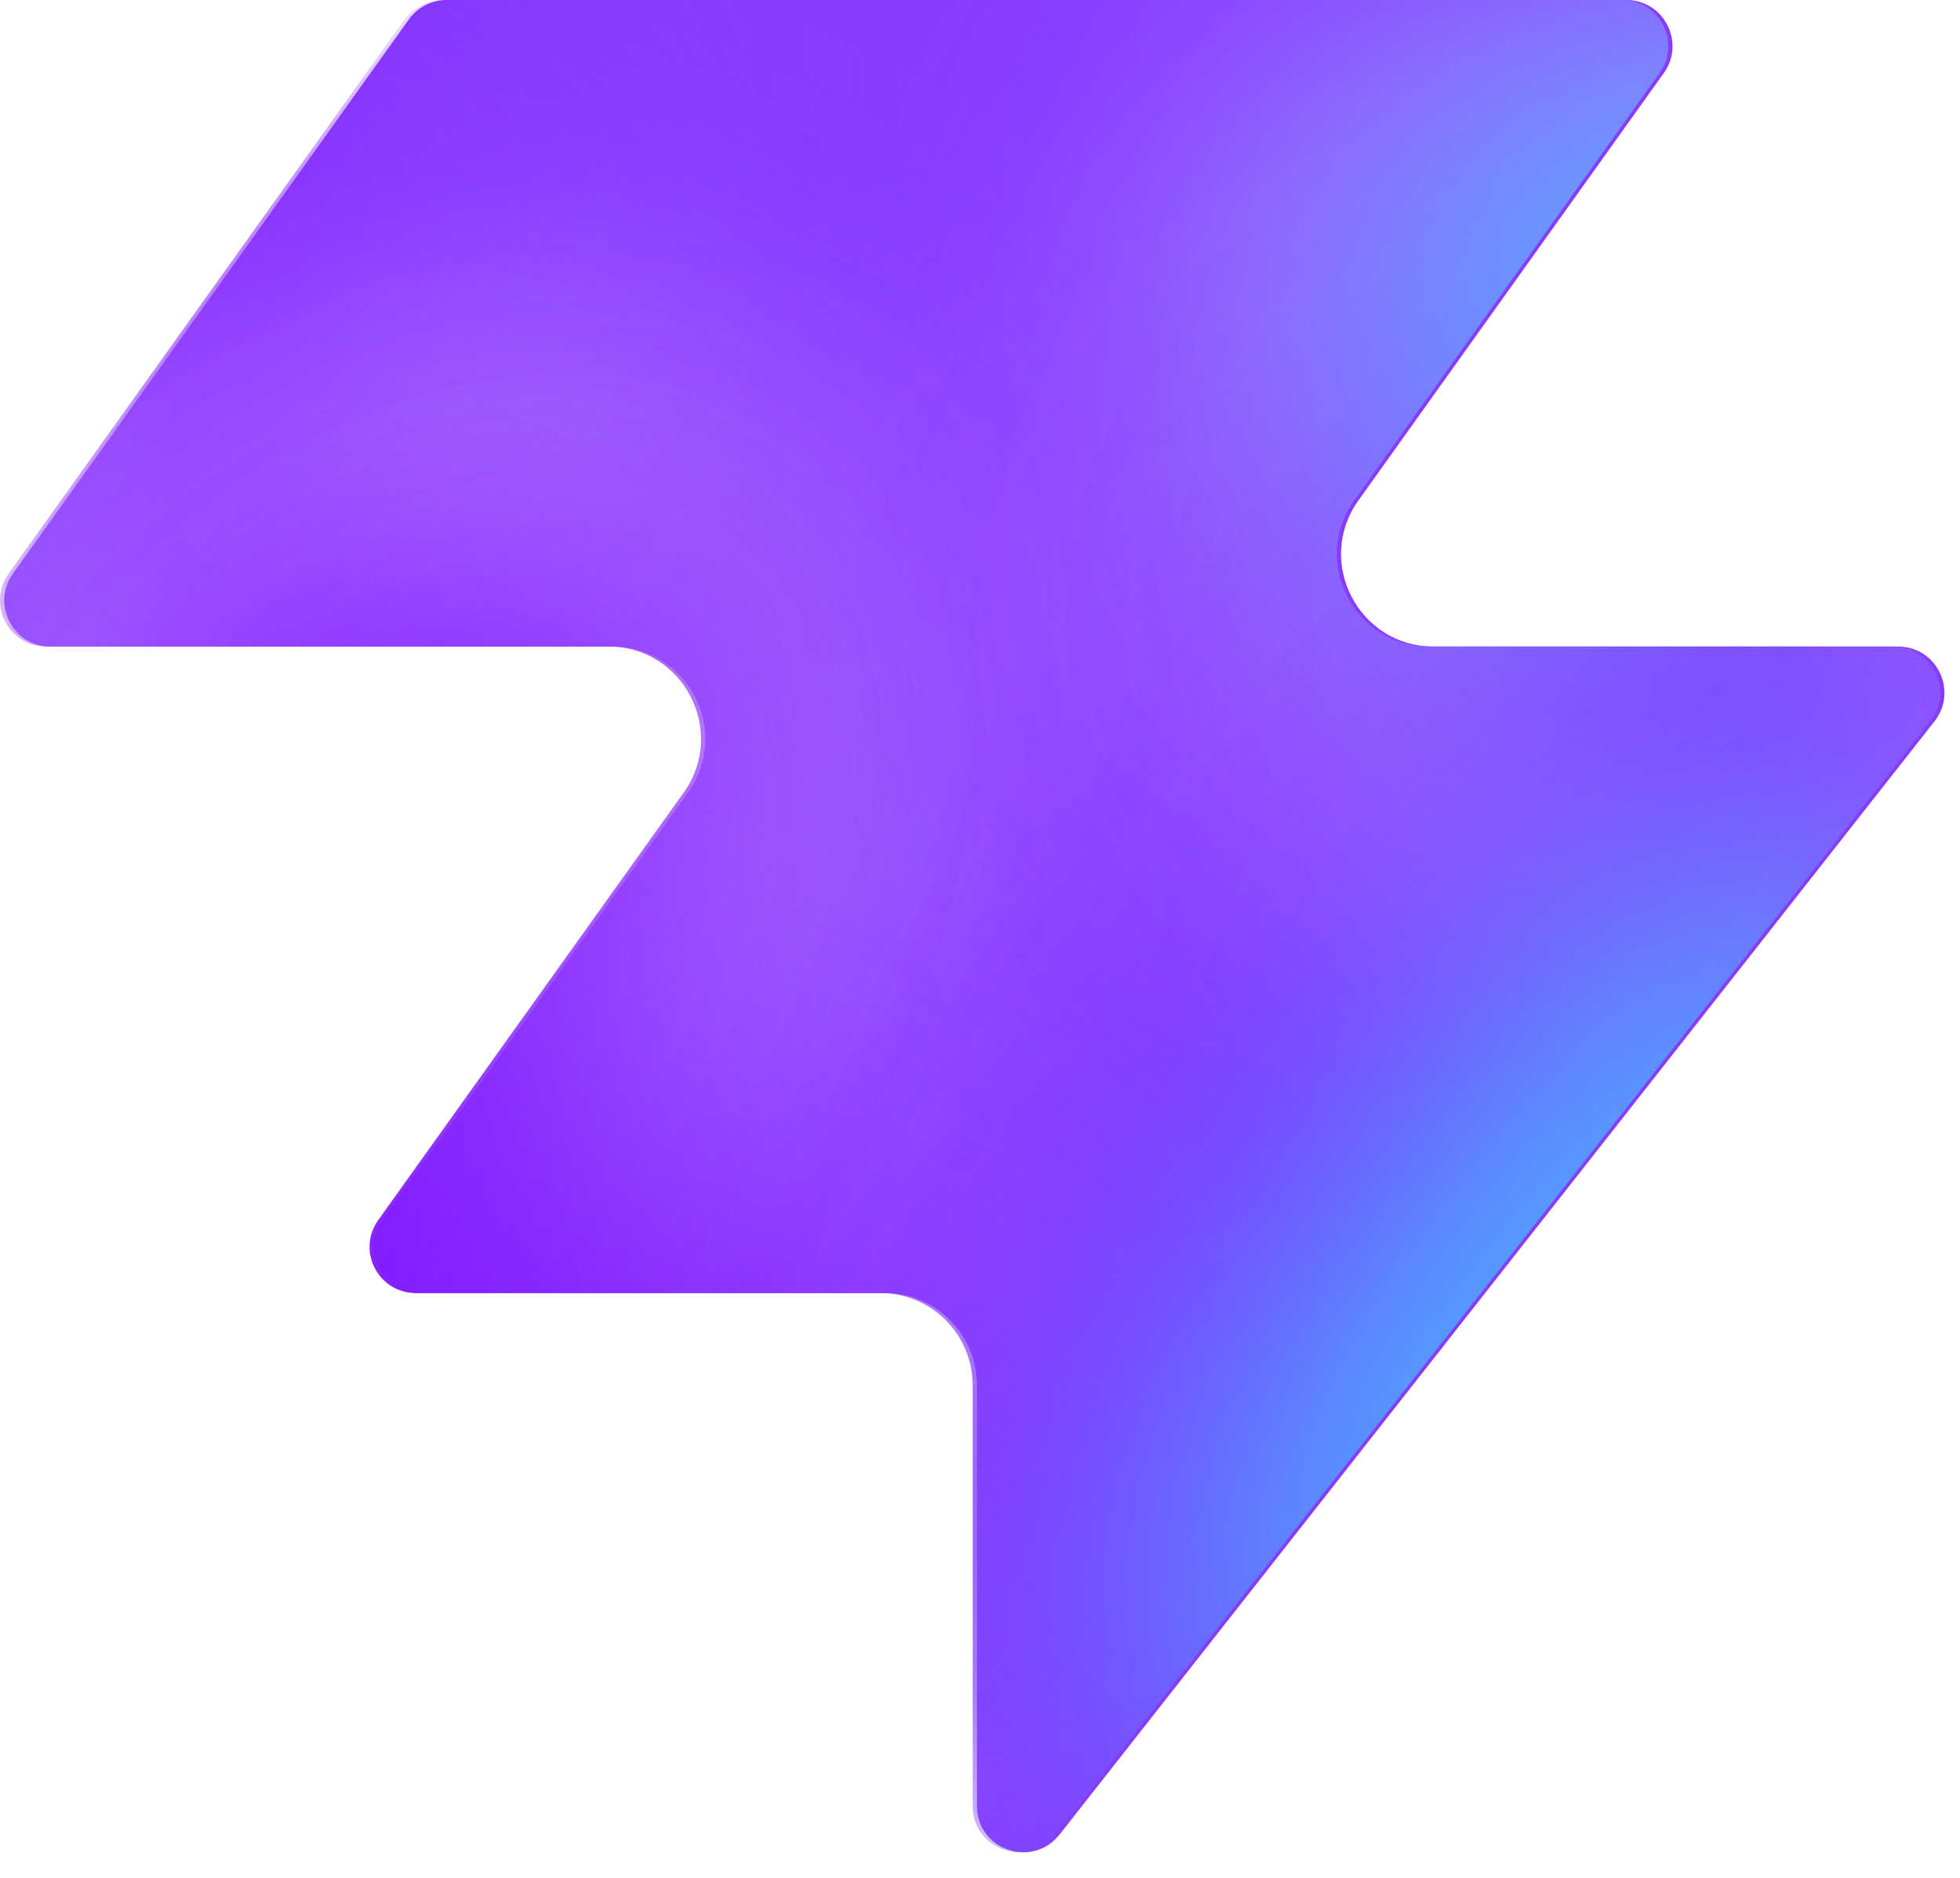
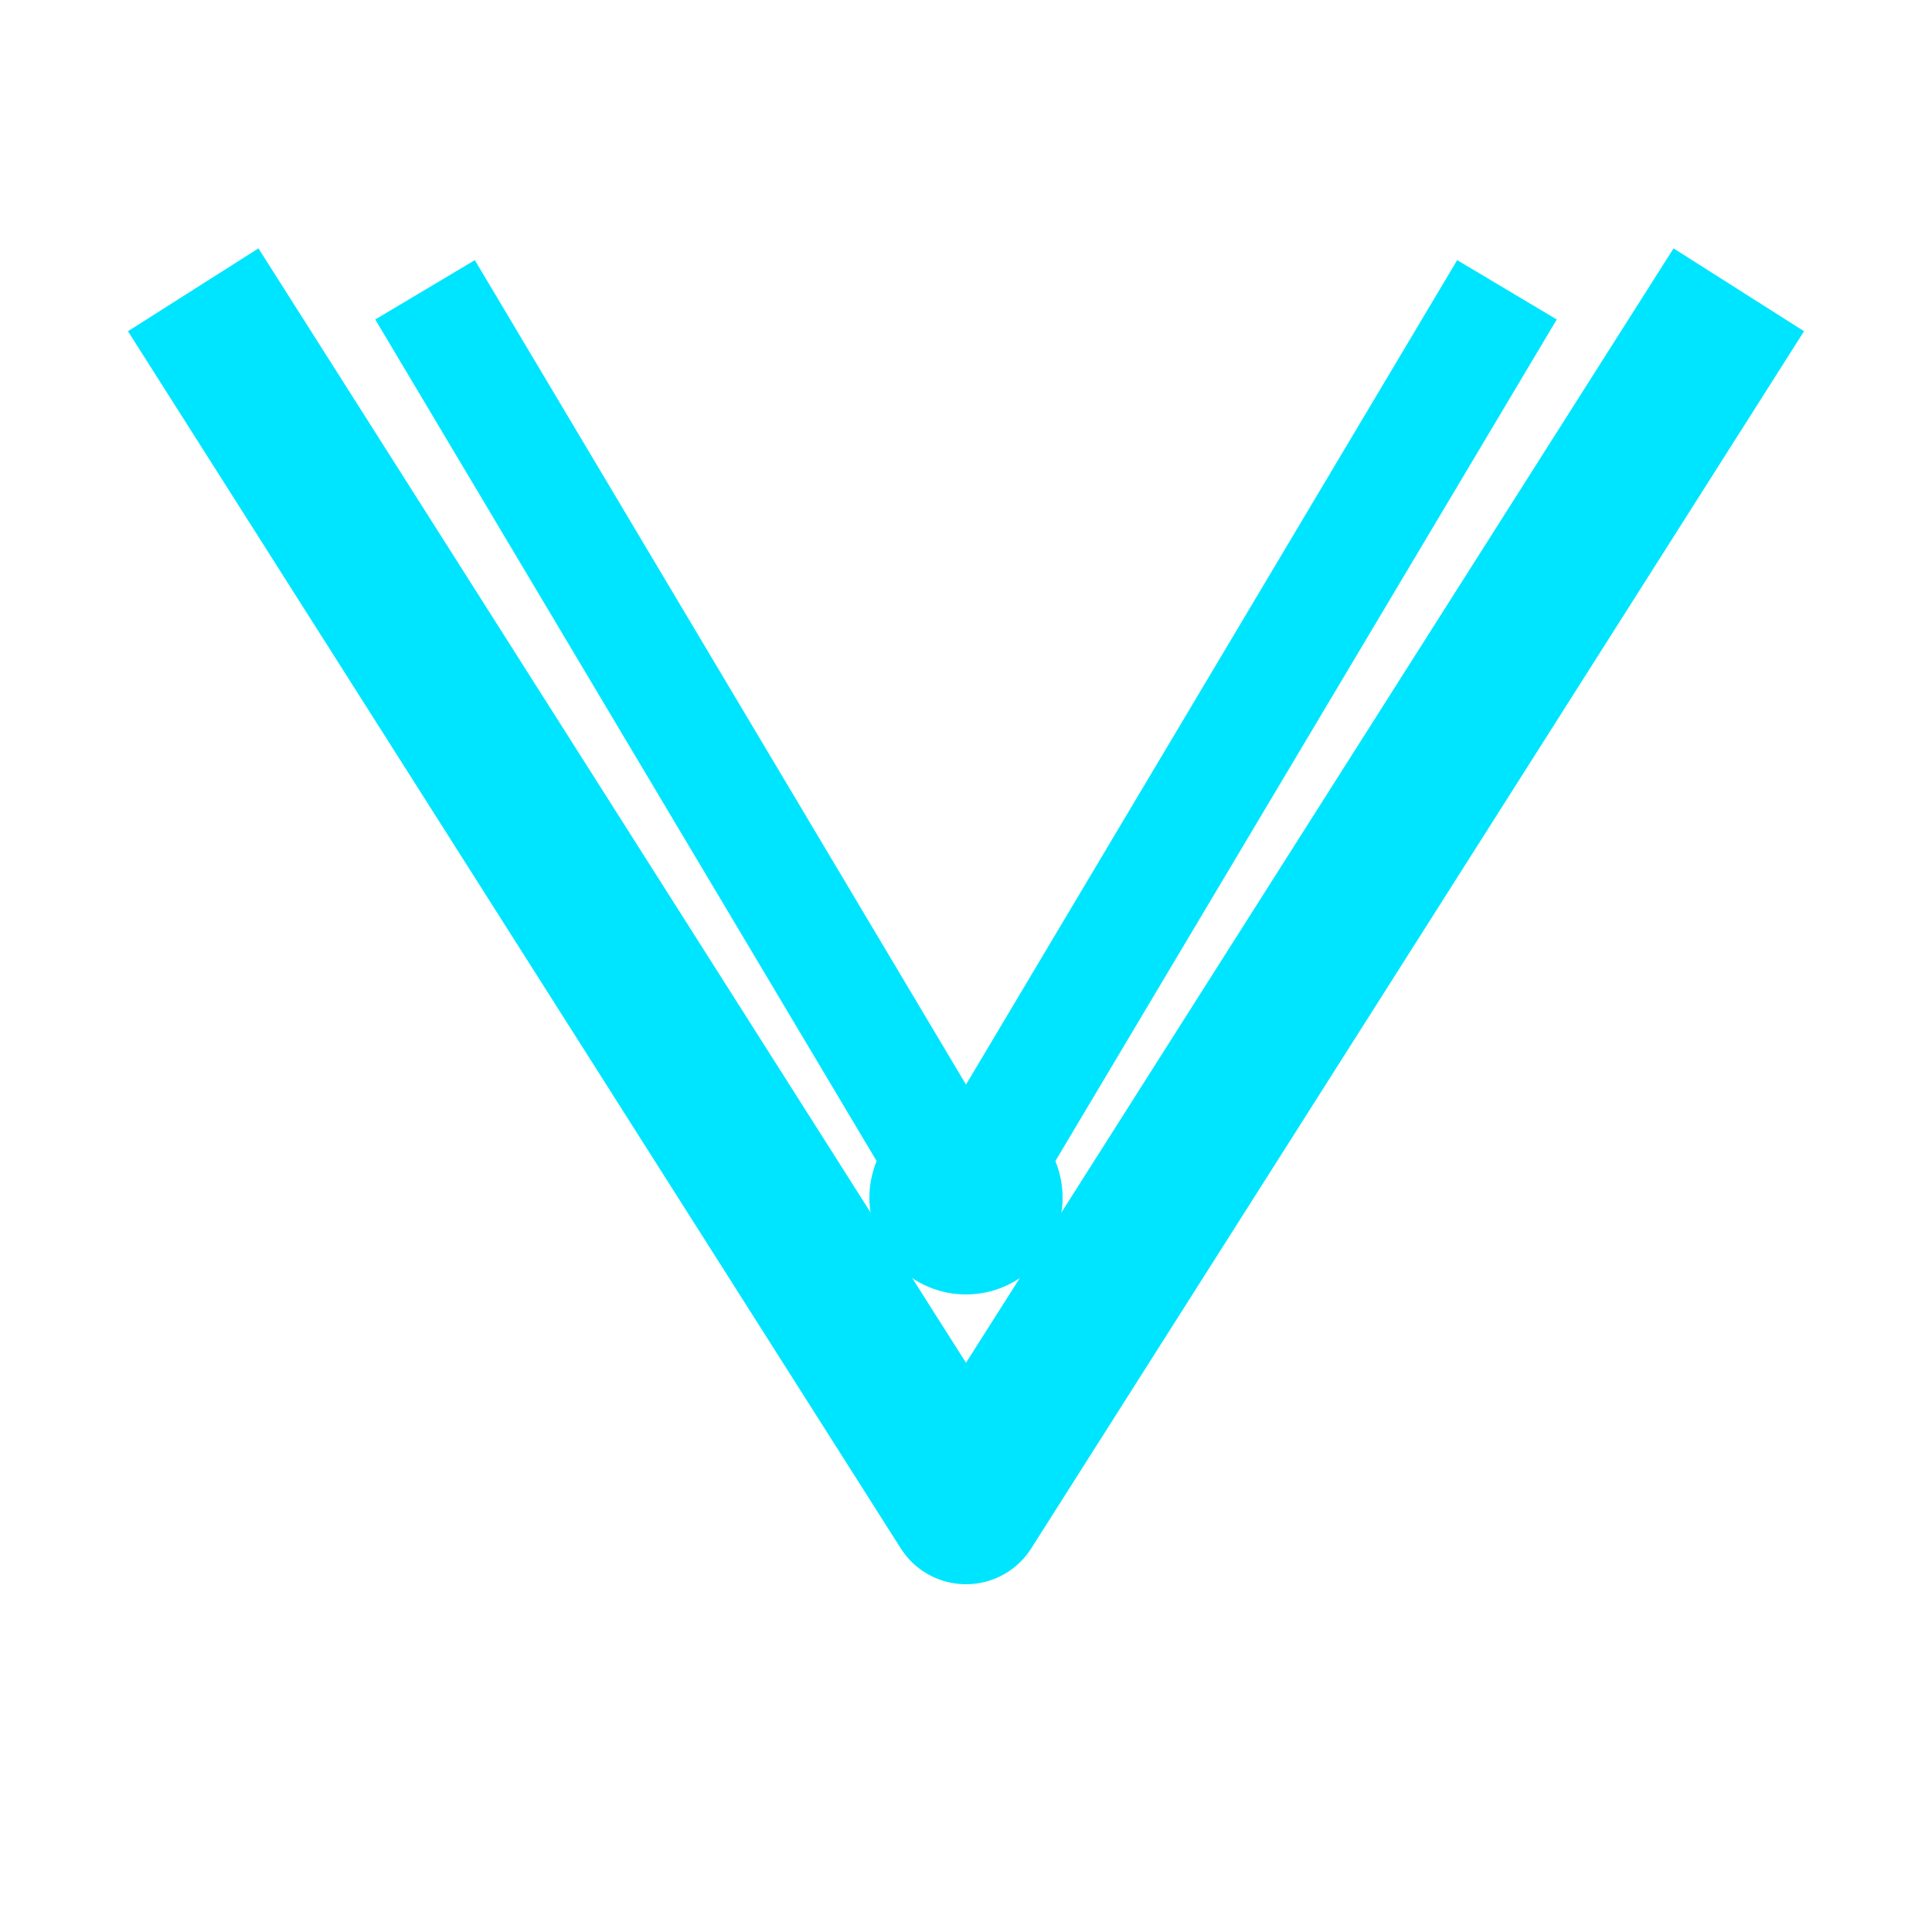
- <svg xmlns="http://www.w3.org/2000/svg" width="48" height="46" fill="none" viewBox="0 0 48 46">
-   <path fill="#863bff" d="M25.946 44.938c-.664.845-2.021.375-2.021-.698V33.937a2.26 2.26 0 0 0-2.262-2.262H10.287c-.92 0-1.456-1.04-.92-1.788l7.48-10.471c1.07-1.497 0-3.578-1.842-3.578H1.237c-.92 0-1.456-1.04-.92-1.788L10.013.474c.214-.297.556-.474.92-.474h28.894c.92 0 1.456 1.04.92 1.788l-7.48 10.471c-1.07 1.498 0 3.579 1.842 3.579h11.377c.943 0 1.473 1.088.89 1.83L25.947 44.94z" style="fill:#863bff;fill:color(display-p3 .525 .23 1);fill-opacity:1" />
-   <mask id="a" width="48" height="46" x="0" y="0" maskUnits="userSpaceOnUse" style="mask-type:alpha">
-     <path fill="#000" d="M25.842 44.938c-.664.844-2.021.375-2.021-.698V33.937a2.26 2.26 0 0 0-2.262-2.262H10.183c-.92 0-1.456-1.04-.92-1.788l7.48-10.471c1.07-1.498 0-3.579-1.842-3.579H1.133c-.92 0-1.456-1.04-.92-1.787L9.91.473c.214-.297.556-.474.92-.474h28.894c.92 0 1.456 1.04.92 1.788l-7.48 10.471c-1.07 1.498 0 3.578 1.842 3.578h11.377c.943 0 1.473 1.088.89 1.832L25.843 44.94z" style="fill:#000;fill-opacity:1" />
-   </mask>
-   <g mask="url(#a)">
-     <g filter="url(#b)">
-       <ellipse cx="5.508" cy="14.704" fill="#ede6ff" rx="5.508" ry="14.704" style="fill:#ede6ff;fill:color(display-p3 .927 .903 1);fill-opacity:1" transform="matrix(.00324 1 1 -.00324 -4.47 31.516)" />
-     </g>
-     <g filter="url(#c)">
-       <ellipse cx="10.399" cy="29.851" fill="#ede6ff" rx="10.399" ry="29.851" style="fill:#ede6ff;fill:color(display-p3 .927 .903 1);fill-opacity:1" transform="matrix(.00324 1 1 -.00324 -39.328 7.883)" />
-     </g>
-     <g filter="url(#d)">
-       <ellipse cx="5.508" cy="30.487" fill="#7e14ff" rx="5.508" ry="30.487" style="fill:#7e14ff;fill:color(display-p3 .492 .077 1);fill-opacity:1" transform="rotate(89.814 -25.913 -14.639)scale(1 -1)" />
-     </g>
-     <g filter="url(#e)">
-       <ellipse cx="5.508" cy="30.599" fill="#7e14ff" rx="5.508" ry="30.599" style="fill:#7e14ff;fill:color(display-p3 .492 .077 1);fill-opacity:1" transform="rotate(89.814 -32.644 -3.334)scale(1 -1)" />
-     </g>
-     <g filter="url(#f)">
-       <ellipse cx="5.508" cy="30.599" fill="#7e14ff" rx="5.508" ry="30.599" style="fill:#7e14ff;fill:color(display-p3 .492 .077 1);fill-opacity:1" transform="matrix(.00324 1 1 -.00324 -34.34 30.47)" />
-     </g>
-     <g filter="url(#g)">
-       <ellipse cx="14.072" cy="22.078" fill="#ede6ff" rx="14.072" ry="22.078" style="fill:#ede6ff;fill:color(display-p3 .927 .903 1);fill-opacity:1" transform="rotate(93.35 24.506 48.493)scale(-1 1)" />
-     </g>
-     <g filter="url(#h)">
-       <ellipse cx="3.47" cy="21.501" fill="#7e14ff" rx="3.47" ry="21.501" style="fill:#7e14ff;fill:color(display-p3 .492 .077 1);fill-opacity:1" transform="rotate(89.009 28.708 47.59)scale(-1 1)" />
-     </g>
-     <g filter="url(#i)">
-       <ellipse cx="3.47" cy="21.501" fill="#7e14ff" rx="3.47" ry="21.501" style="fill:#7e14ff;fill:color(display-p3 .492 .077 1);fill-opacity:1" transform="rotate(89.009 28.708 47.59)scale(-1 1)" />
-     </g>
-     <g filter="url(#j)">
-       <ellipse cx=".387" cy="8.972" fill="#7e14ff" rx="4.407" ry="29.108" style="fill:#7e14ff;fill:color(display-p3 .492 .077 1);fill-opacity:1" transform="rotate(39.51 .387 8.972)" />
-     </g>
-     <g filter="url(#k)">
-       <ellipse cx="47.523" cy="-6.092" fill="#7e14ff" rx="4.407" ry="29.108" style="fill:#7e14ff;fill:color(display-p3 .492 .077 1);fill-opacity:1" transform="rotate(37.892 47.523 -6.092)" />
-     </g>
-     <g filter="url(#l)">
-       <ellipse cx="41.412" cy="6.333" fill="#47bfff" rx="5.971" ry="9.665" style="fill:#47bfff;fill:color(display-p3 .28 .748 1);fill-opacity:1" transform="rotate(37.892 41.412 6.333)" />
-     </g>
-     <g filter="url(#m)">
-       <ellipse cx="-1.879" cy="38.332" fill="#7e14ff" rx="4.407" ry="29.108" style="fill:#7e14ff;fill:color(display-p3 .492 .077 1);fill-opacity:1" transform="rotate(37.892 -1.88 38.332)" />
-     </g>
-     <g filter="url(#n)">
-       <ellipse cx="-1.879" cy="38.332" fill="#7e14ff" rx="4.407" ry="29.108" style="fill:#7e14ff;fill:color(display-p3 .492 .077 1);fill-opacity:1" transform="rotate(37.892 -1.88 38.332)" />
-     </g>
-     <g filter="url(#o)">
-       <ellipse cx="35.651" cy="29.907" fill="#7e14ff" rx="4.407" ry="29.108" style="fill:#7e14ff;fill:color(display-p3 .492 .077 1);fill-opacity:1" transform="rotate(37.892 35.651 29.907)" />
-     </g>
-     <g filter="url(#p)">
-       <ellipse cx="38.418" cy="32.4" fill="#47bfff" rx="5.971" ry="15.297" style="fill:#47bfff;fill:color(display-p3 .28 .748 1);fill-opacity:1" transform="rotate(37.892 38.418 32.4)" />
-     </g>
-   </g>
-   <defs>
-     <filter id="b" width="60.045" height="41.654" x="-19.77" y="16.149" color-interpolation-filters="sRGB" filterUnits="userSpaceOnUse">
-       <feFlood flood-opacity="0" result="BackgroundImageFix" />
-       <feBlend in="SourceGraphic" in2="BackgroundImageFix" result="shape" />
-       <feGaussianBlur result="effect1_foregroundBlur_2002_17158" stdDeviation="7.659" />
-     </filter>
-     <filter id="c" width="90.34" height="51.437" x="-54.613" y="-7.533" color-interpolation-filters="sRGB" filterUnits="userSpaceOnUse">
-       <feFlood flood-opacity="0" result="BackgroundImageFix" />
-       <feBlend in="SourceGraphic" in2="BackgroundImageFix" result="shape" />
-       <feGaussianBlur result="effect1_foregroundBlur_2002_17158" stdDeviation="7.659" />
-     </filter>
-     <filter id="d" width="79.355" height="29.4" x="-49.64" y="2.03" color-interpolation-filters="sRGB" filterUnits="userSpaceOnUse">
-       <feFlood flood-opacity="0" result="BackgroundImageFix" />
-       <feBlend in="SourceGraphic" in2="BackgroundImageFix" result="shape" />
-       <feGaussianBlur result="effect1_foregroundBlur_2002_17158" stdDeviation="4.596" />
-     </filter>
-     <filter id="e" width="79.579" height="29.4" x="-45.045" y="20.029" color-interpolation-filters="sRGB" filterUnits="userSpaceOnUse">
-       <feFlood flood-opacity="0" result="BackgroundImageFix" />
-       <feBlend in="SourceGraphic" in2="BackgroundImageFix" result="shape" />
-       <feGaussianBlur result="effect1_foregroundBlur_2002_17158" stdDeviation="4.596" />
-     </filter>
-     <filter id="f" width="79.579" height="29.4" x="-43.513" y="21.178" color-interpolation-filters="sRGB" filterUnits="userSpaceOnUse">
-       <feFlood flood-opacity="0" result="BackgroundImageFix" />
-       <feBlend in="SourceGraphic" in2="BackgroundImageFix" result="shape" />
-       <feGaussianBlur result="effect1_foregroundBlur_2002_17158" stdDeviation="4.596" />
-     </filter>
-     <filter id="g" width="74.749" height="58.852" x="15.756" y="-17.901" color-interpolation-filters="sRGB" filterUnits="userSpaceOnUse">
-       <feFlood flood-opacity="0" result="BackgroundImageFix" />
-       <feBlend in="SourceGraphic" in2="BackgroundImageFix" result="shape" />
-       <feGaussianBlur result="effect1_foregroundBlur_2002_17158" stdDeviation="7.659" />
-     </filter>
-     <filter id="h" width="61.377" height="25.362" x="23.548" y="2.284" color-interpolation-filters="sRGB" filterUnits="userSpaceOnUse">
-       <feFlood flood-opacity="0" result="BackgroundImageFix" />
-       <feBlend in="SourceGraphic" in2="BackgroundImageFix" result="shape" />
-       <feGaussianBlur result="effect1_foregroundBlur_2002_17158" stdDeviation="4.596" />
-     </filter>
-     <filter id="i" width="61.377" height="25.362" x="23.548" y="2.284" color-interpolation-filters="sRGB" filterUnits="userSpaceOnUse">
-       <feFlood flood-opacity="0" result="BackgroundImageFix" />
-       <feBlend in="SourceGraphic" in2="BackgroundImageFix" result="shape" />
-       <feGaussianBlur result="effect1_foregroundBlur_2002_17158" stdDeviation="4.596" />
-     </filter>
-     <filter id="j" width="56.045" height="63.649" x="-27.636" y="-22.853" color-interpolation-filters="sRGB" filterUnits="userSpaceOnUse">
-       <feFlood flood-opacity="0" result="BackgroundImageFix" />
-       <feBlend in="SourceGraphic" in2="BackgroundImageFix" result="shape" />
-       <feGaussianBlur result="effect1_foregroundBlur_2002_17158" stdDeviation="4.596" />
-     </filter>
-     <filter id="k" width="54.814" height="64.646" x="20.116" y="-38.415" color-interpolation-filters="sRGB" filterUnits="userSpaceOnUse">
-       <feFlood flood-opacity="0" result="BackgroundImageFix" />
-       <feBlend in="SourceGraphic" in2="BackgroundImageFix" result="shape" />
-       <feGaussianBlur result="effect1_foregroundBlur_2002_17158" stdDeviation="4.596" />
-     </filter>
-     <filter id="l" width="33.541" height="35.313" x="24.641" y="-11.323" color-interpolation-filters="sRGB" filterUnits="userSpaceOnUse">
-       <feFlood flood-opacity="0" result="BackgroundImageFix" />
-       <feBlend in="SourceGraphic" in2="BackgroundImageFix" result="shape" />
-       <feGaussianBlur result="effect1_foregroundBlur_2002_17158" stdDeviation="4.596" />
-     </filter>
-     <filter id="m" width="54.814" height="64.646" x="-29.286" y="6.009" color-interpolation-filters="sRGB" filterUnits="userSpaceOnUse">
-       <feFlood flood-opacity="0" result="BackgroundImageFix" />
-       <feBlend in="SourceGraphic" in2="BackgroundImageFix" result="shape" />
-       <feGaussianBlur result="effect1_foregroundBlur_2002_17158" stdDeviation="4.596" />
-     </filter>
-     <filter id="n" width="54.814" height="64.646" x="-29.286" y="6.009" color-interpolation-filters="sRGB" filterUnits="userSpaceOnUse">
-       <feFlood flood-opacity="0" result="BackgroundImageFix" />
-       <feBlend in="SourceGraphic" in2="BackgroundImageFix" result="shape" />
-       <feGaussianBlur result="effect1_foregroundBlur_2002_17158" stdDeviation="4.596" />
-     </filter>
-     <filter id="o" width="54.814" height="64.646" x="8.244" y="-2.416" color-interpolation-filters="sRGB" filterUnits="userSpaceOnUse">
-       <feFlood flood-opacity="0" result="BackgroundImageFix" />
-       <feBlend in="SourceGraphic" in2="BackgroundImageFix" result="shape" />
-       <feGaussianBlur result="effect1_foregroundBlur_2002_17158" stdDeviation="4.596" />
-     </filter>
-     <filter id="p" width="39.409" height="43.623" x="18.713" y="10.588" color-interpolation-filters="sRGB" filterUnits="userSpaceOnUse">
-       <feFlood flood-opacity="0" result="BackgroundImageFix" />
-       <feBlend in="SourceGraphic" in2="BackgroundImageFix" result="shape" />
-       <feGaussianBlur result="effect1_foregroundBlur_2002_17158" stdDeviation="4.596" />
-     </filter>
-   </defs>
+ <svg xmlns="http://www.w3.org/2000/svg" viewBox="0 0 100 100">
+   <path d="M10 15 L50 78 L90 15" stroke="#00e5ff" stroke-width="8" stroke-linejoin="round" fill="none" />
+   <path d="M22 15 L50 62 L78 15" stroke="#00e5ff" stroke-width="6" stroke-linejoin="round" fill="none" />
+   <circle cx="50" cy="62" r="5" fill="#00e5ff" />
</svg>
